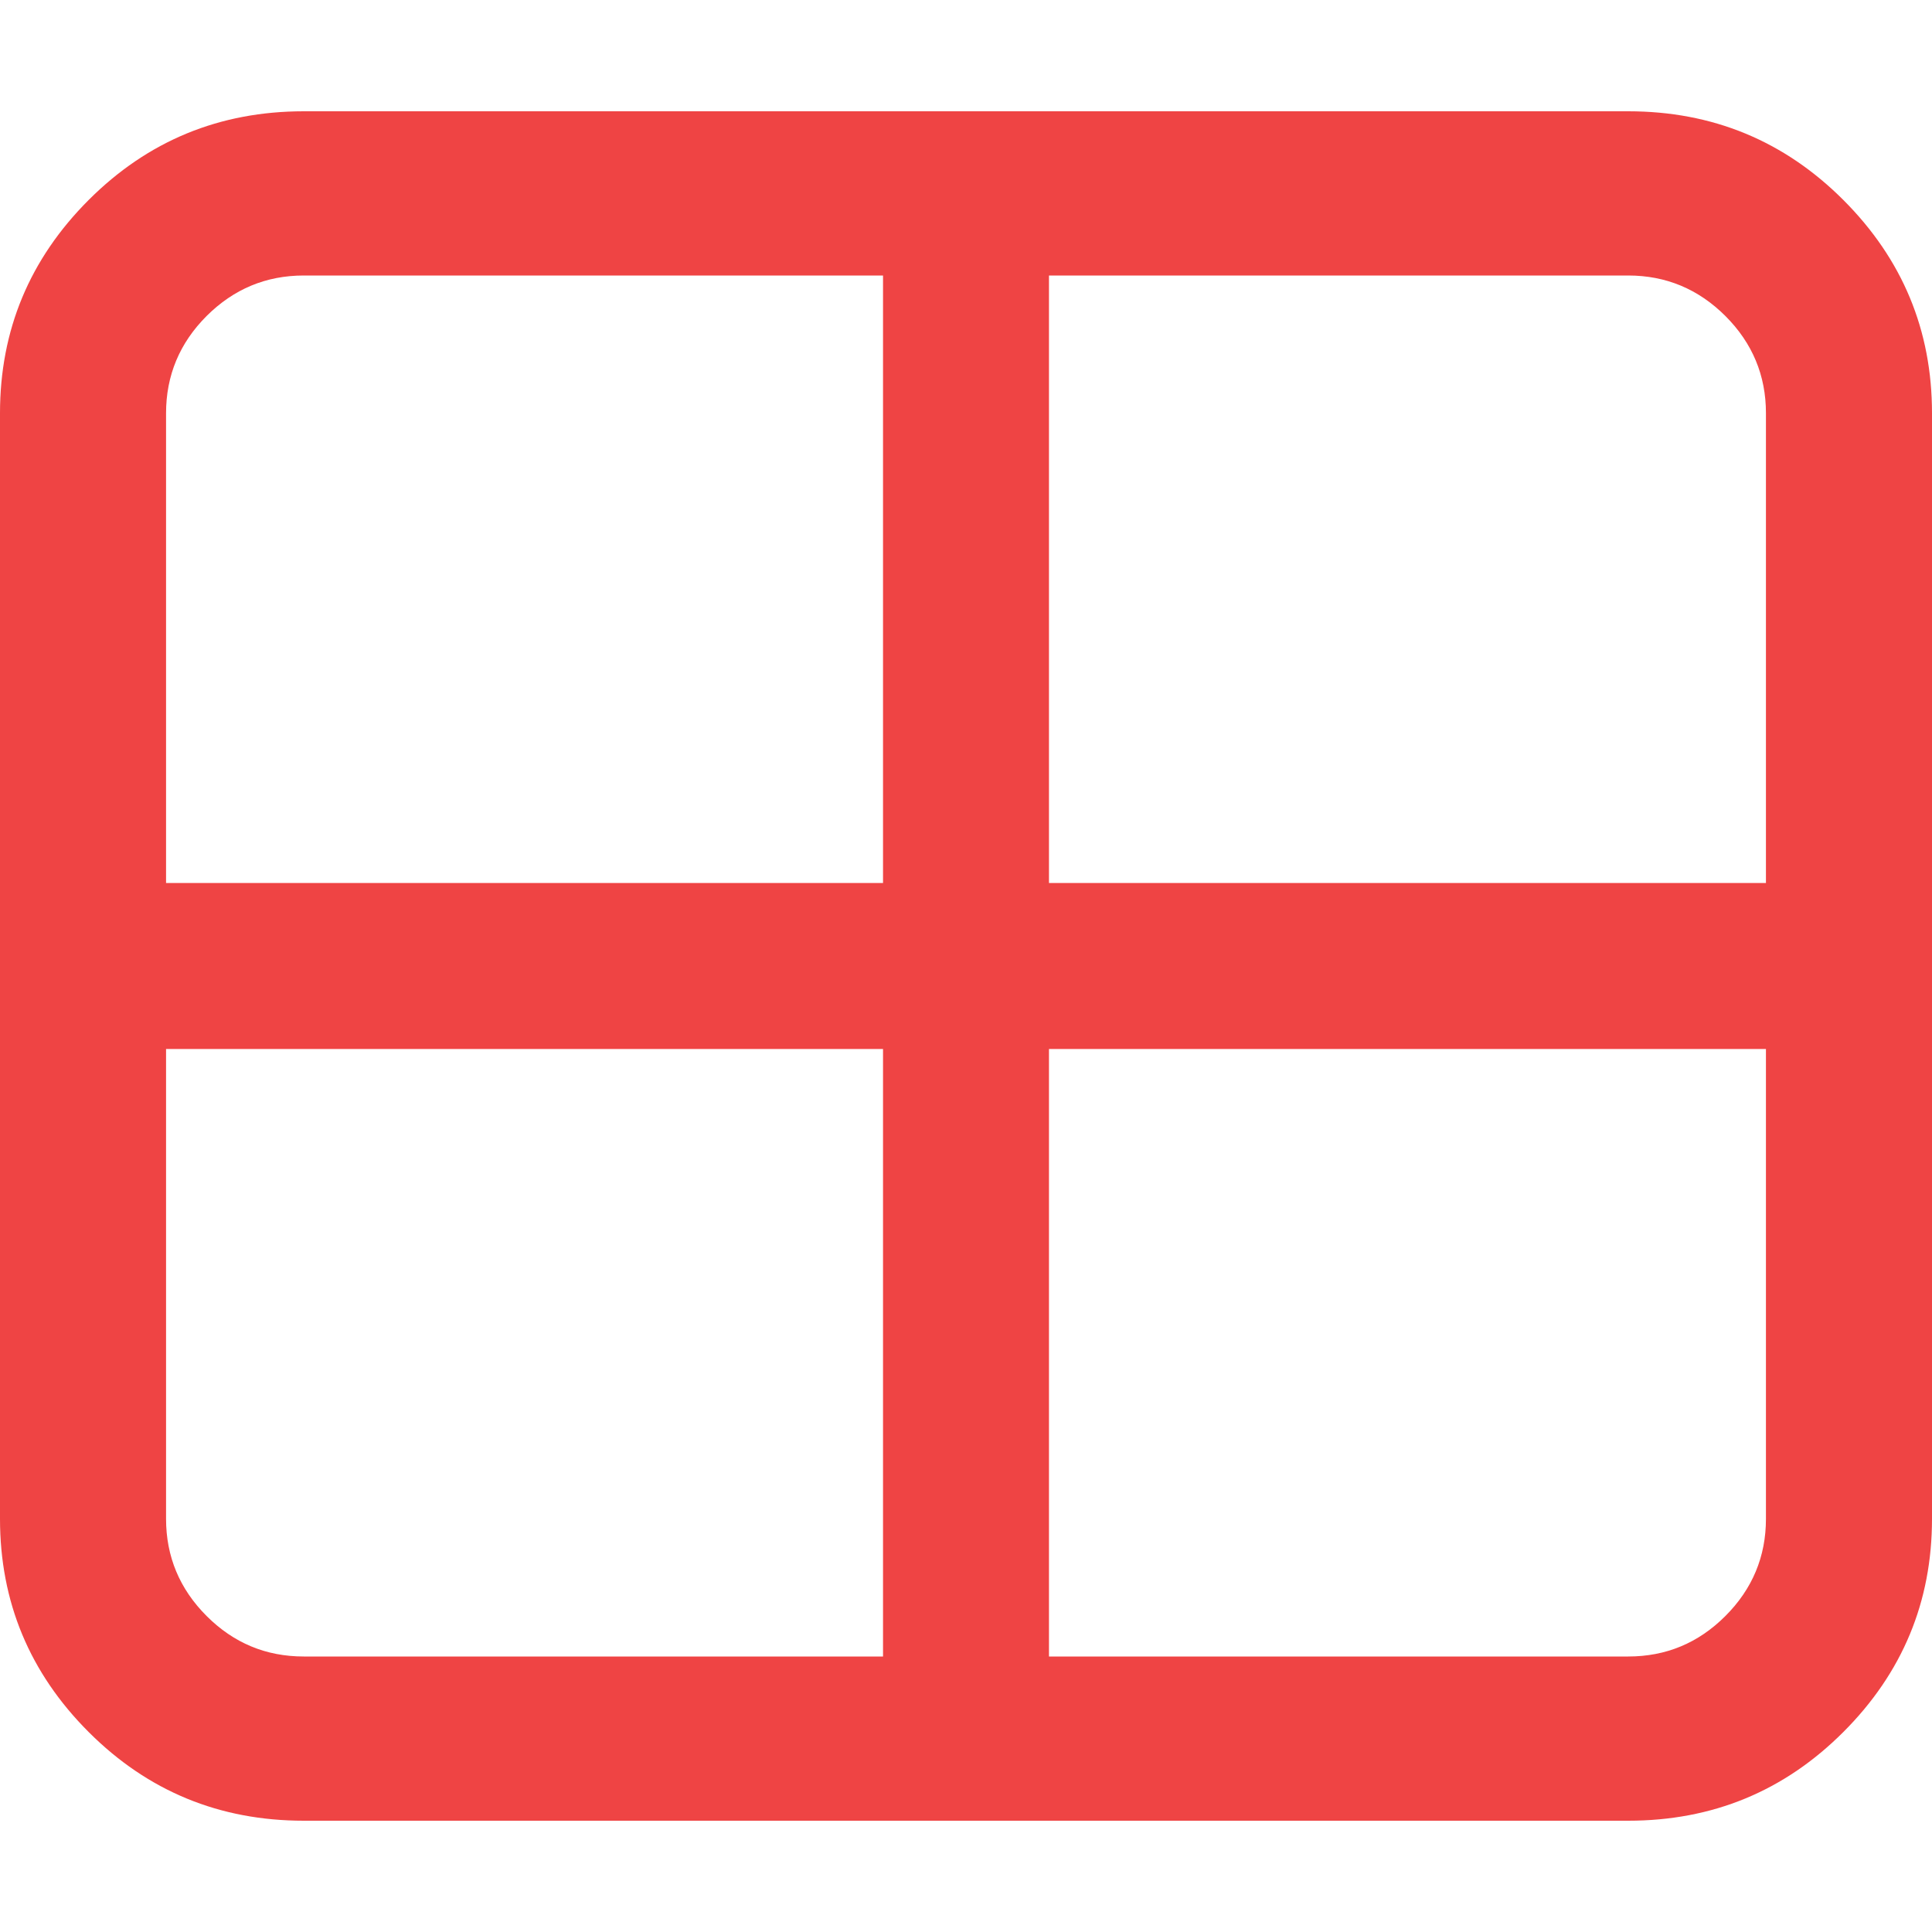
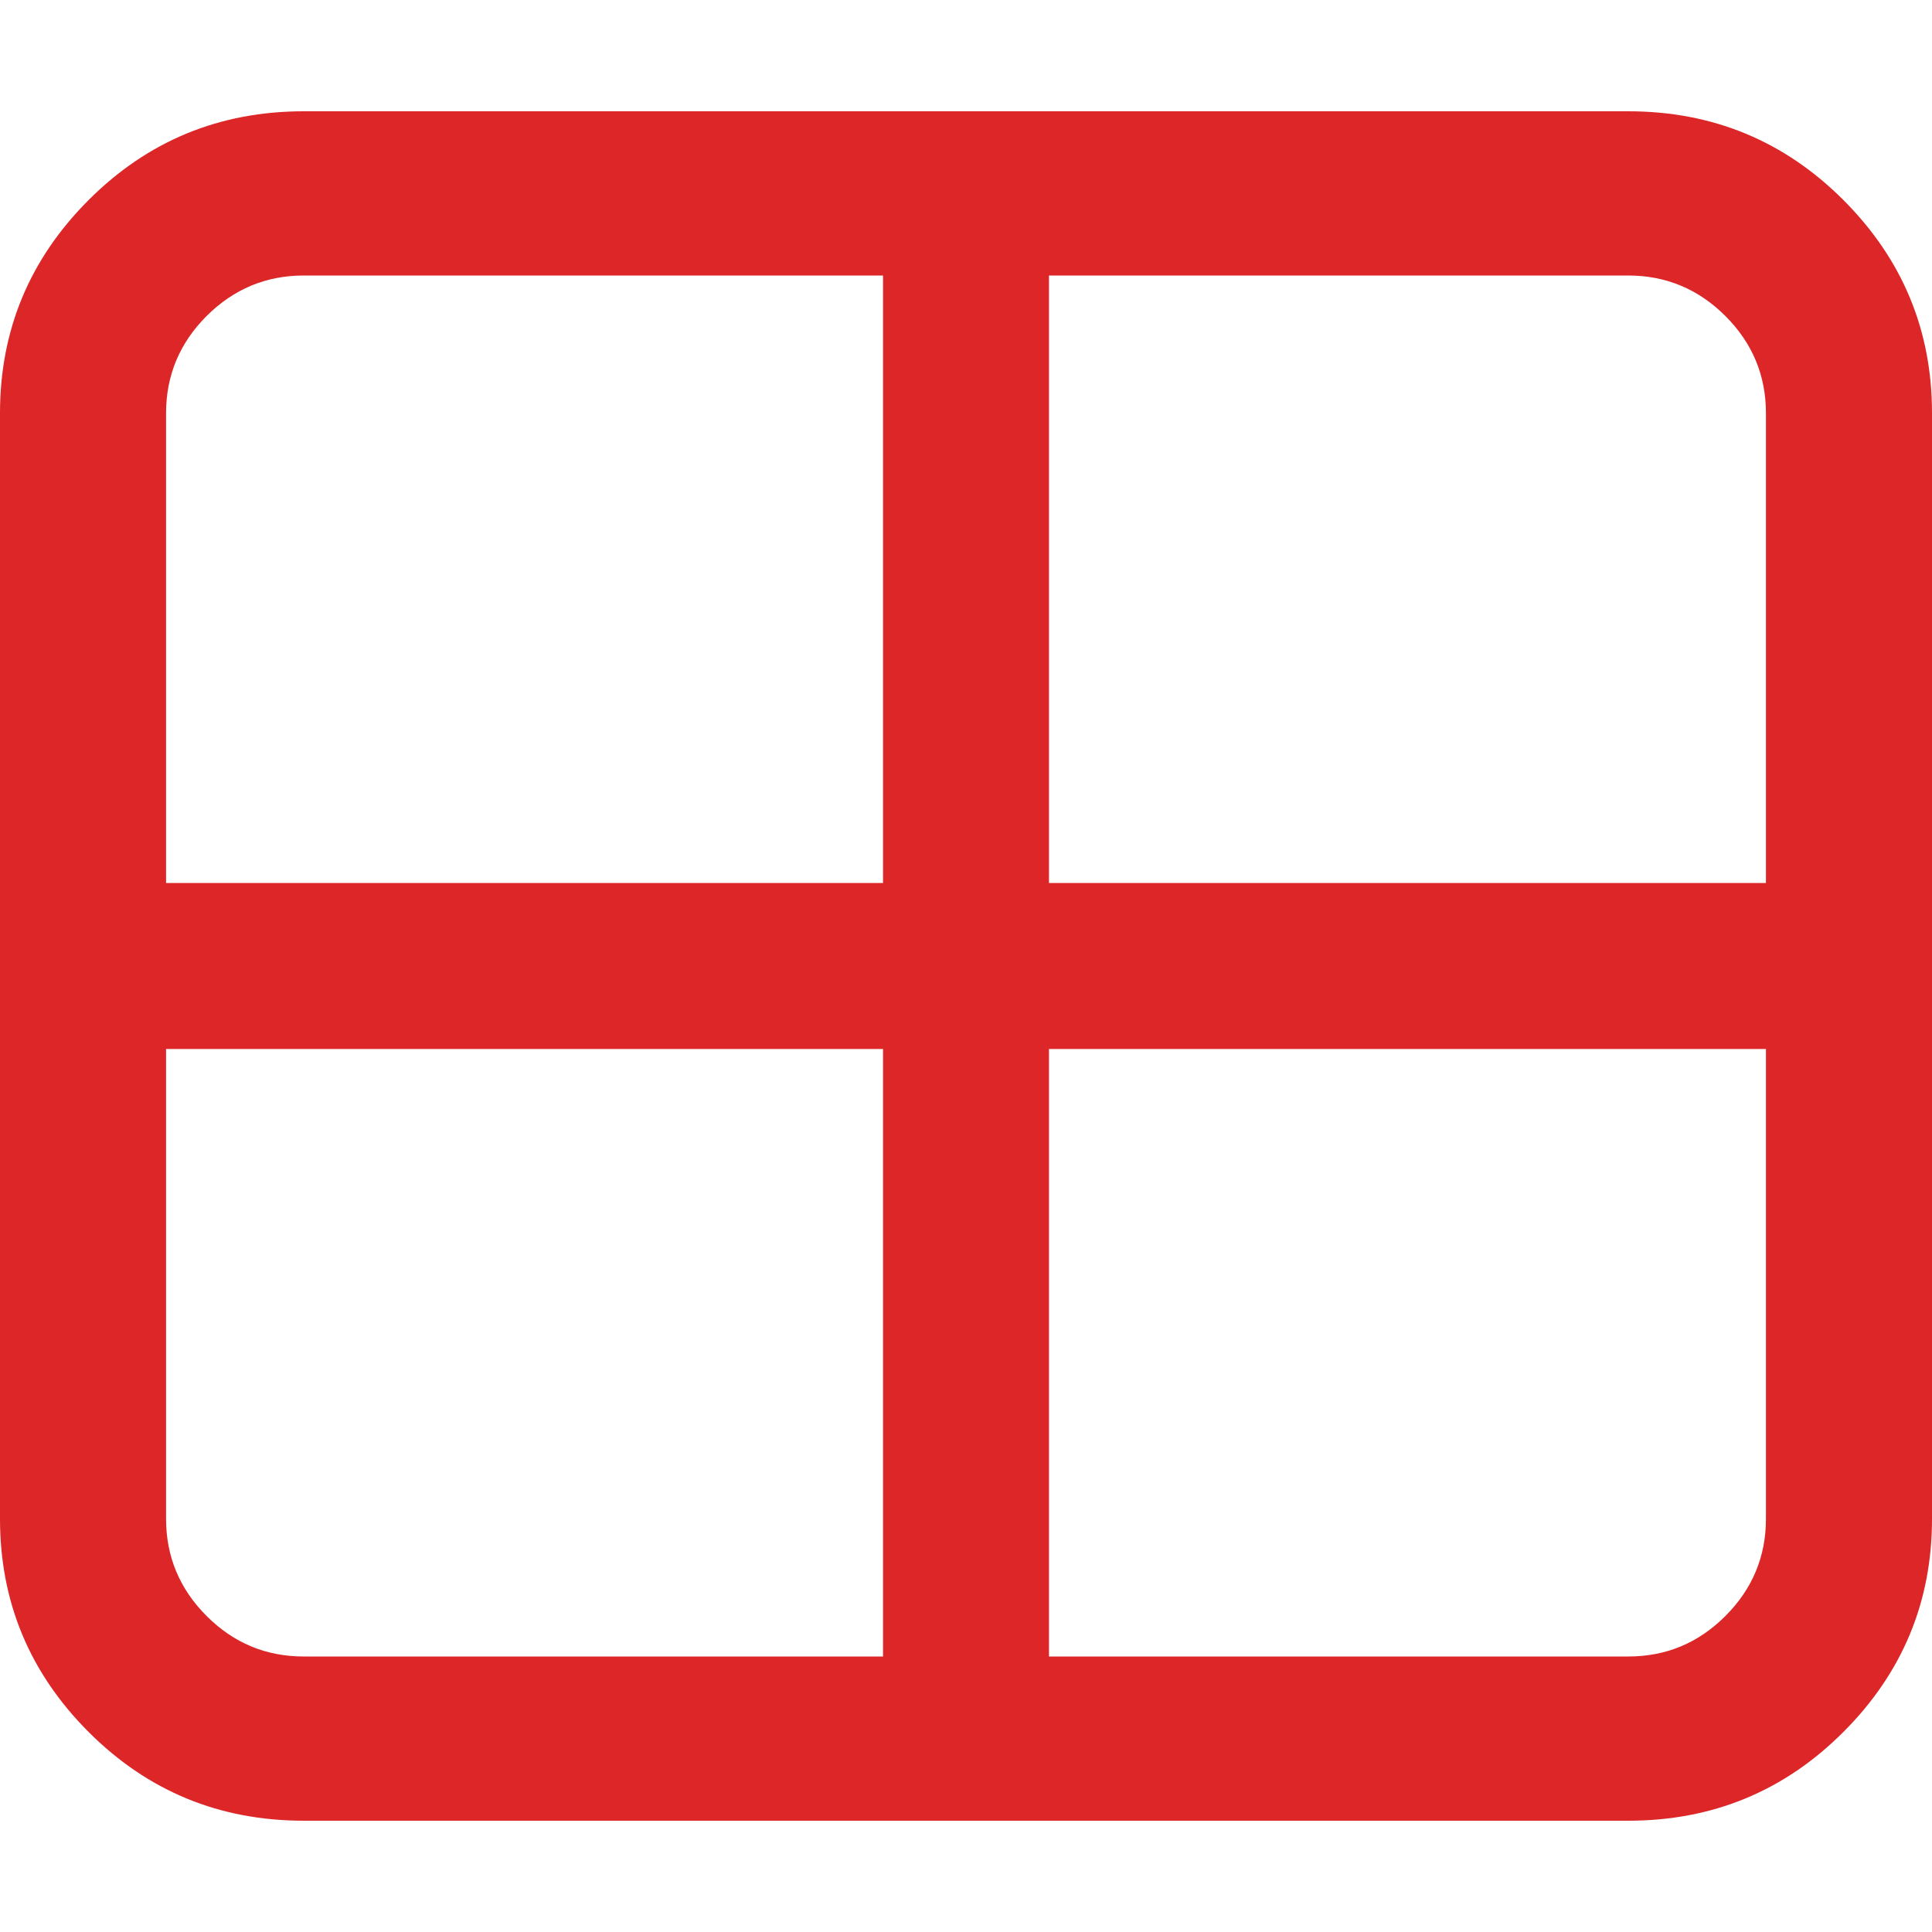
<svg xmlns="http://www.w3.org/2000/svg" preserveAspectRatio="none" overflow="visible" style="display: block;" width="20" height="20" viewBox="0 0 20 20" fill="none">
  <g id="Icon">
-     <path id="Vector" d="M16.855 18.848H3.145C2.272 18.848 1.53 18.542 0.918 17.93C0.306 17.318 0 16.582 0 15.723V4.277C0 3.418 0.306 2.682 0.918 2.07C1.53 1.458 2.272 1.152 3.145 1.152H16.855C17.728 1.152 18.47 1.458 19.082 2.07C19.694 2.682 20 3.418 20 4.277V15.723C20 16.582 19.694 17.318 19.082 17.93C18.47 18.542 17.728 18.848 16.855 18.848ZM18.281 15.723V10.859H10.859V17.148H16.855C17.246 17.148 17.581 17.009 17.861 16.729C18.141 16.449 18.281 16.113 18.281 15.723ZM3.145 17.148H9.141V10.859H1.719V15.723C1.719 16.113 1.859 16.449 2.139 16.729C2.419 17.009 2.754 17.148 3.145 17.148ZM1.719 4.277V9.141H9.141V2.852H3.145C2.754 2.852 2.419 2.992 2.139 3.271C1.859 3.551 1.719 3.887 1.719 4.277ZM16.855 2.852H10.859V9.141H18.281V4.277C18.281 3.887 18.141 3.551 17.861 3.271C17.581 2.992 17.246 2.852 16.855 2.852Z" fill="#EF4444" />
+     <path id="Vector" d="M16.855 18.848H3.145C2.272 18.848 1.53 18.542 0.918 17.93C0.306 17.318 0 16.582 0 15.723V4.277C0 3.418 0.306 2.682 0.918 2.07C1.53 1.458 2.272 1.152 3.145 1.152H16.855C17.728 1.152 18.47 1.458 19.082 2.07C19.694 2.682 20 3.418 20 4.277V15.723C20 16.582 19.694 17.318 19.082 17.93C18.47 18.542 17.728 18.848 16.855 18.848ZM18.281 15.723V10.859H10.859V17.148H16.855C17.246 17.148 17.581 17.009 17.861 16.729C18.141 16.449 18.281 16.113 18.281 15.723ZM3.145 17.148H9.141V10.859H1.719V15.723C1.719 16.113 1.859 16.449 2.139 16.729C2.419 17.009 2.754 17.148 3.145 17.148ZM1.719 4.277V9.141H9.141V2.852H3.145C2.754 2.852 2.419 2.992 2.139 3.271C1.859 3.551 1.719 3.887 1.719 4.277ZM16.855 2.852H10.859V9.141H18.281V4.277C18.281 3.887 18.141 3.551 17.861 3.271C17.581 2.992 17.246 2.852 16.855 2.852Z" fill="#DC2627" />
  </g>
</svg>
